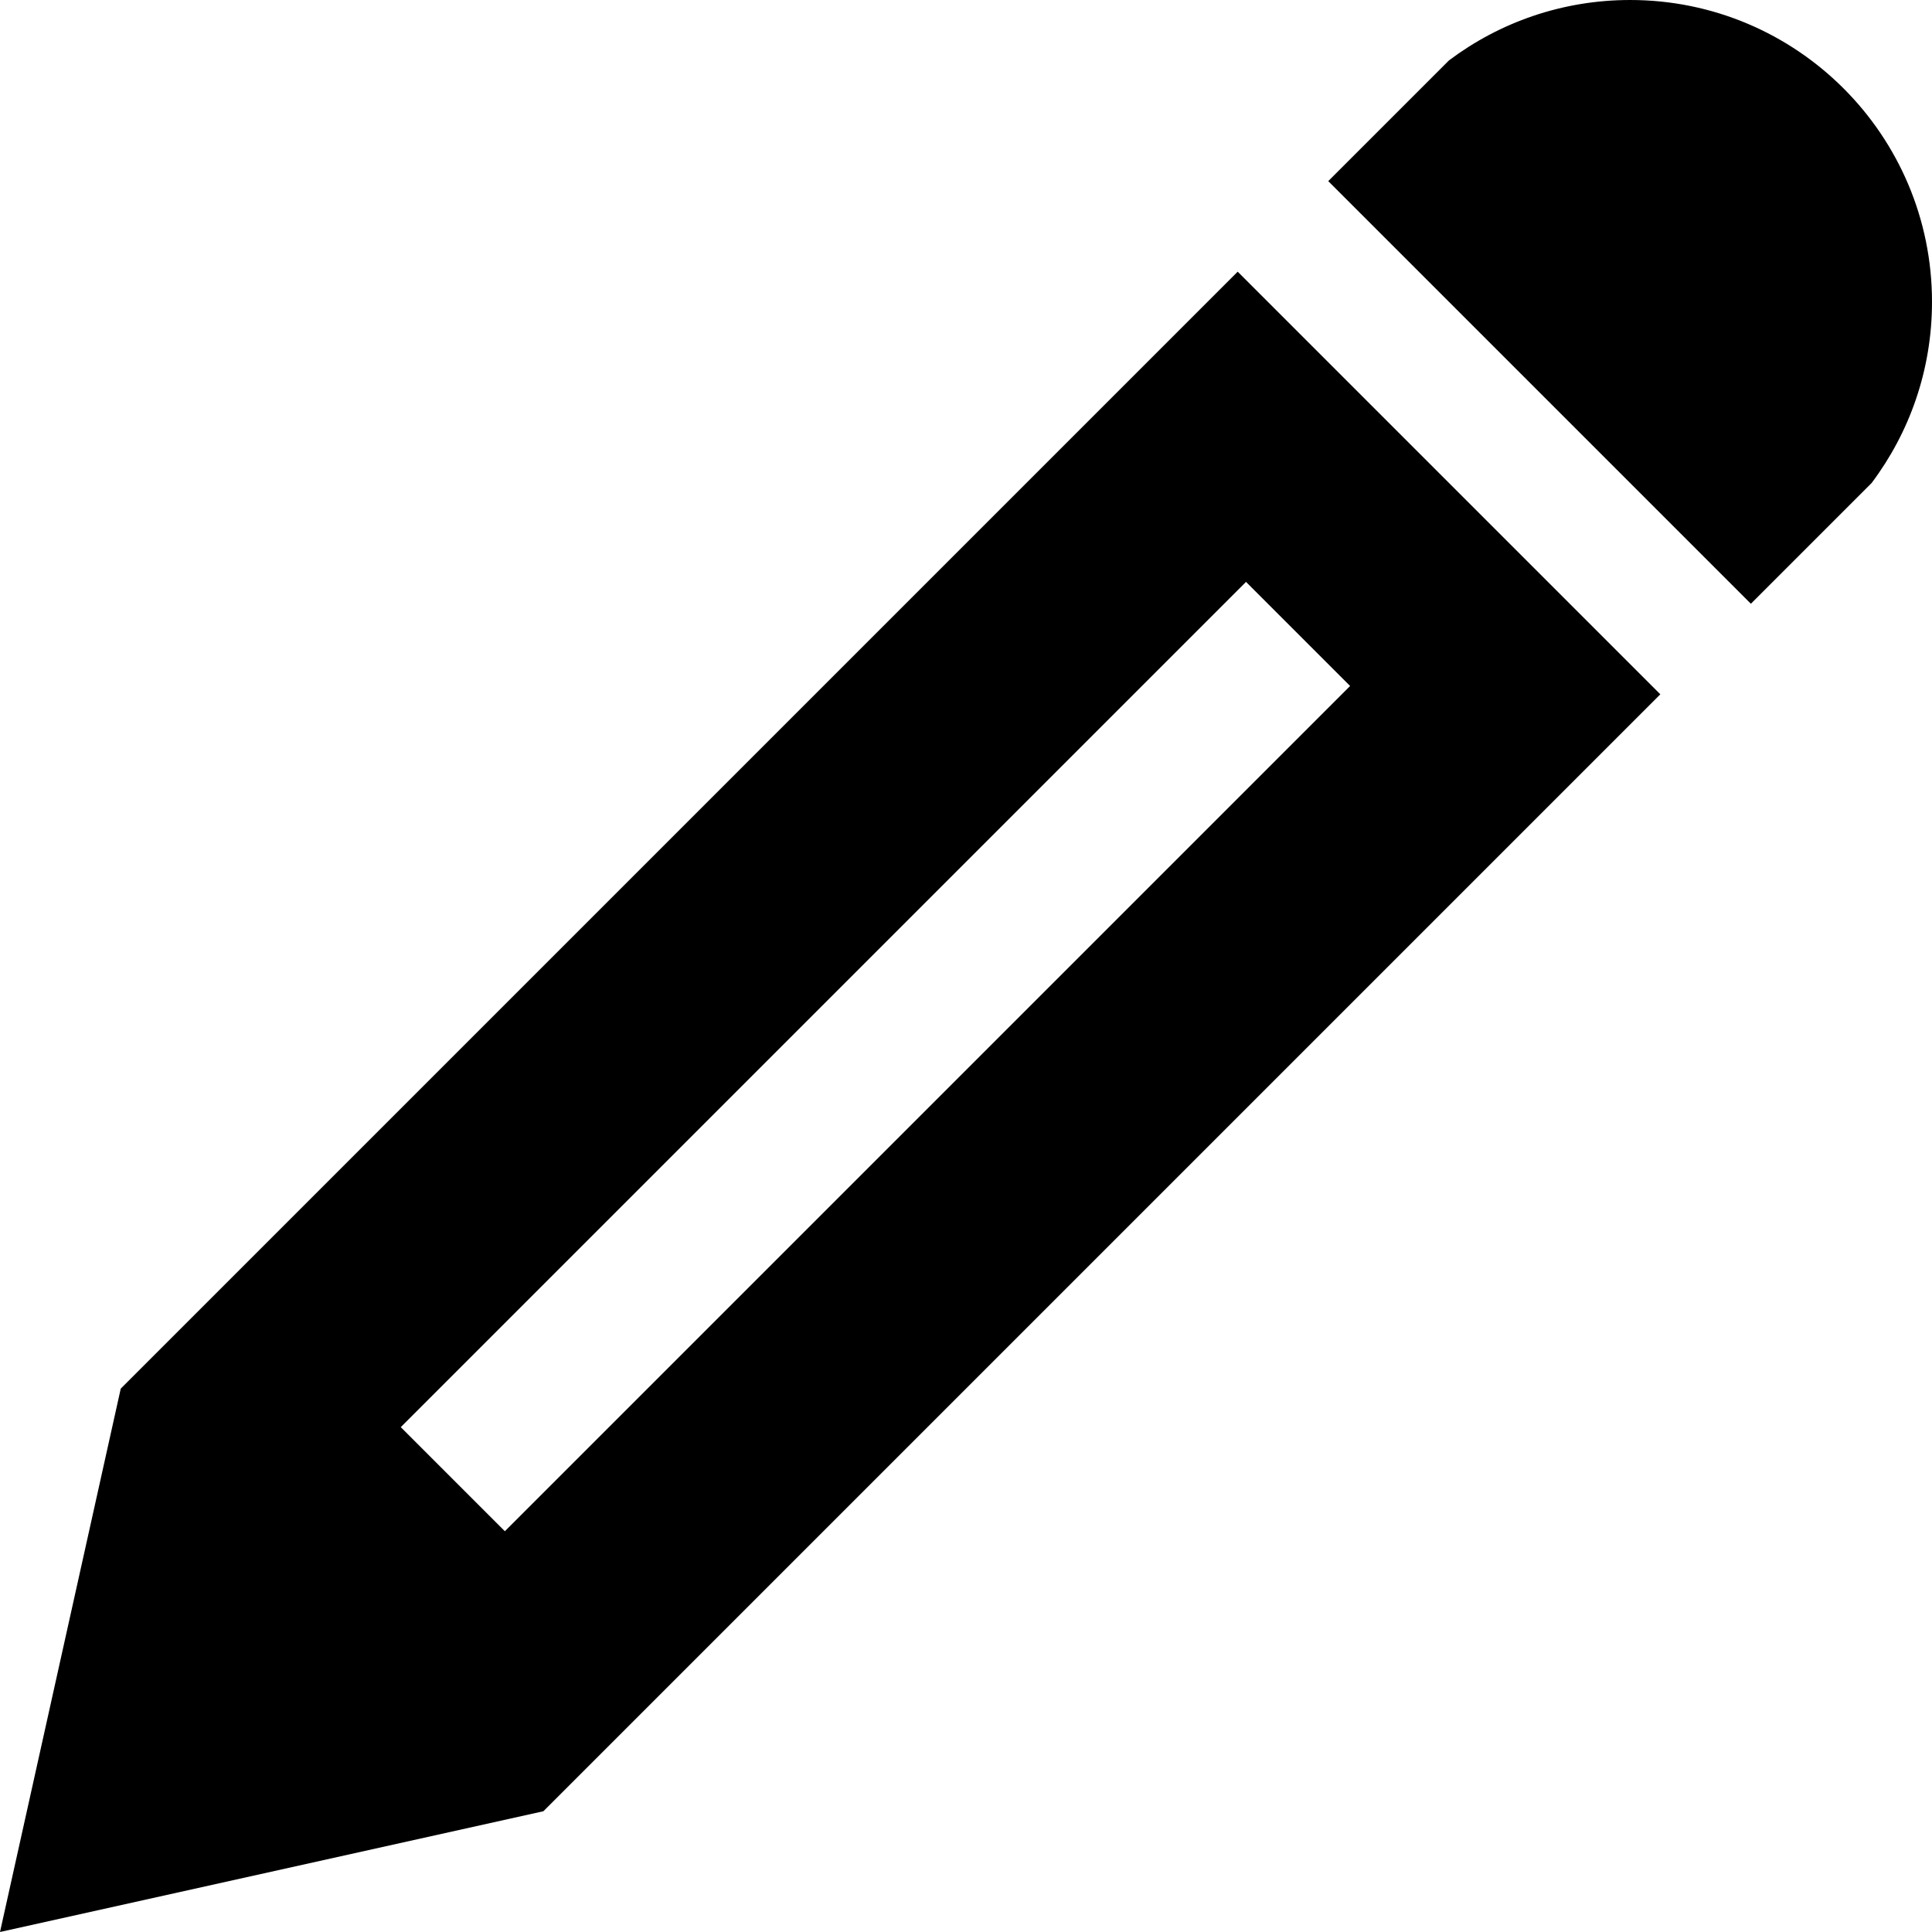
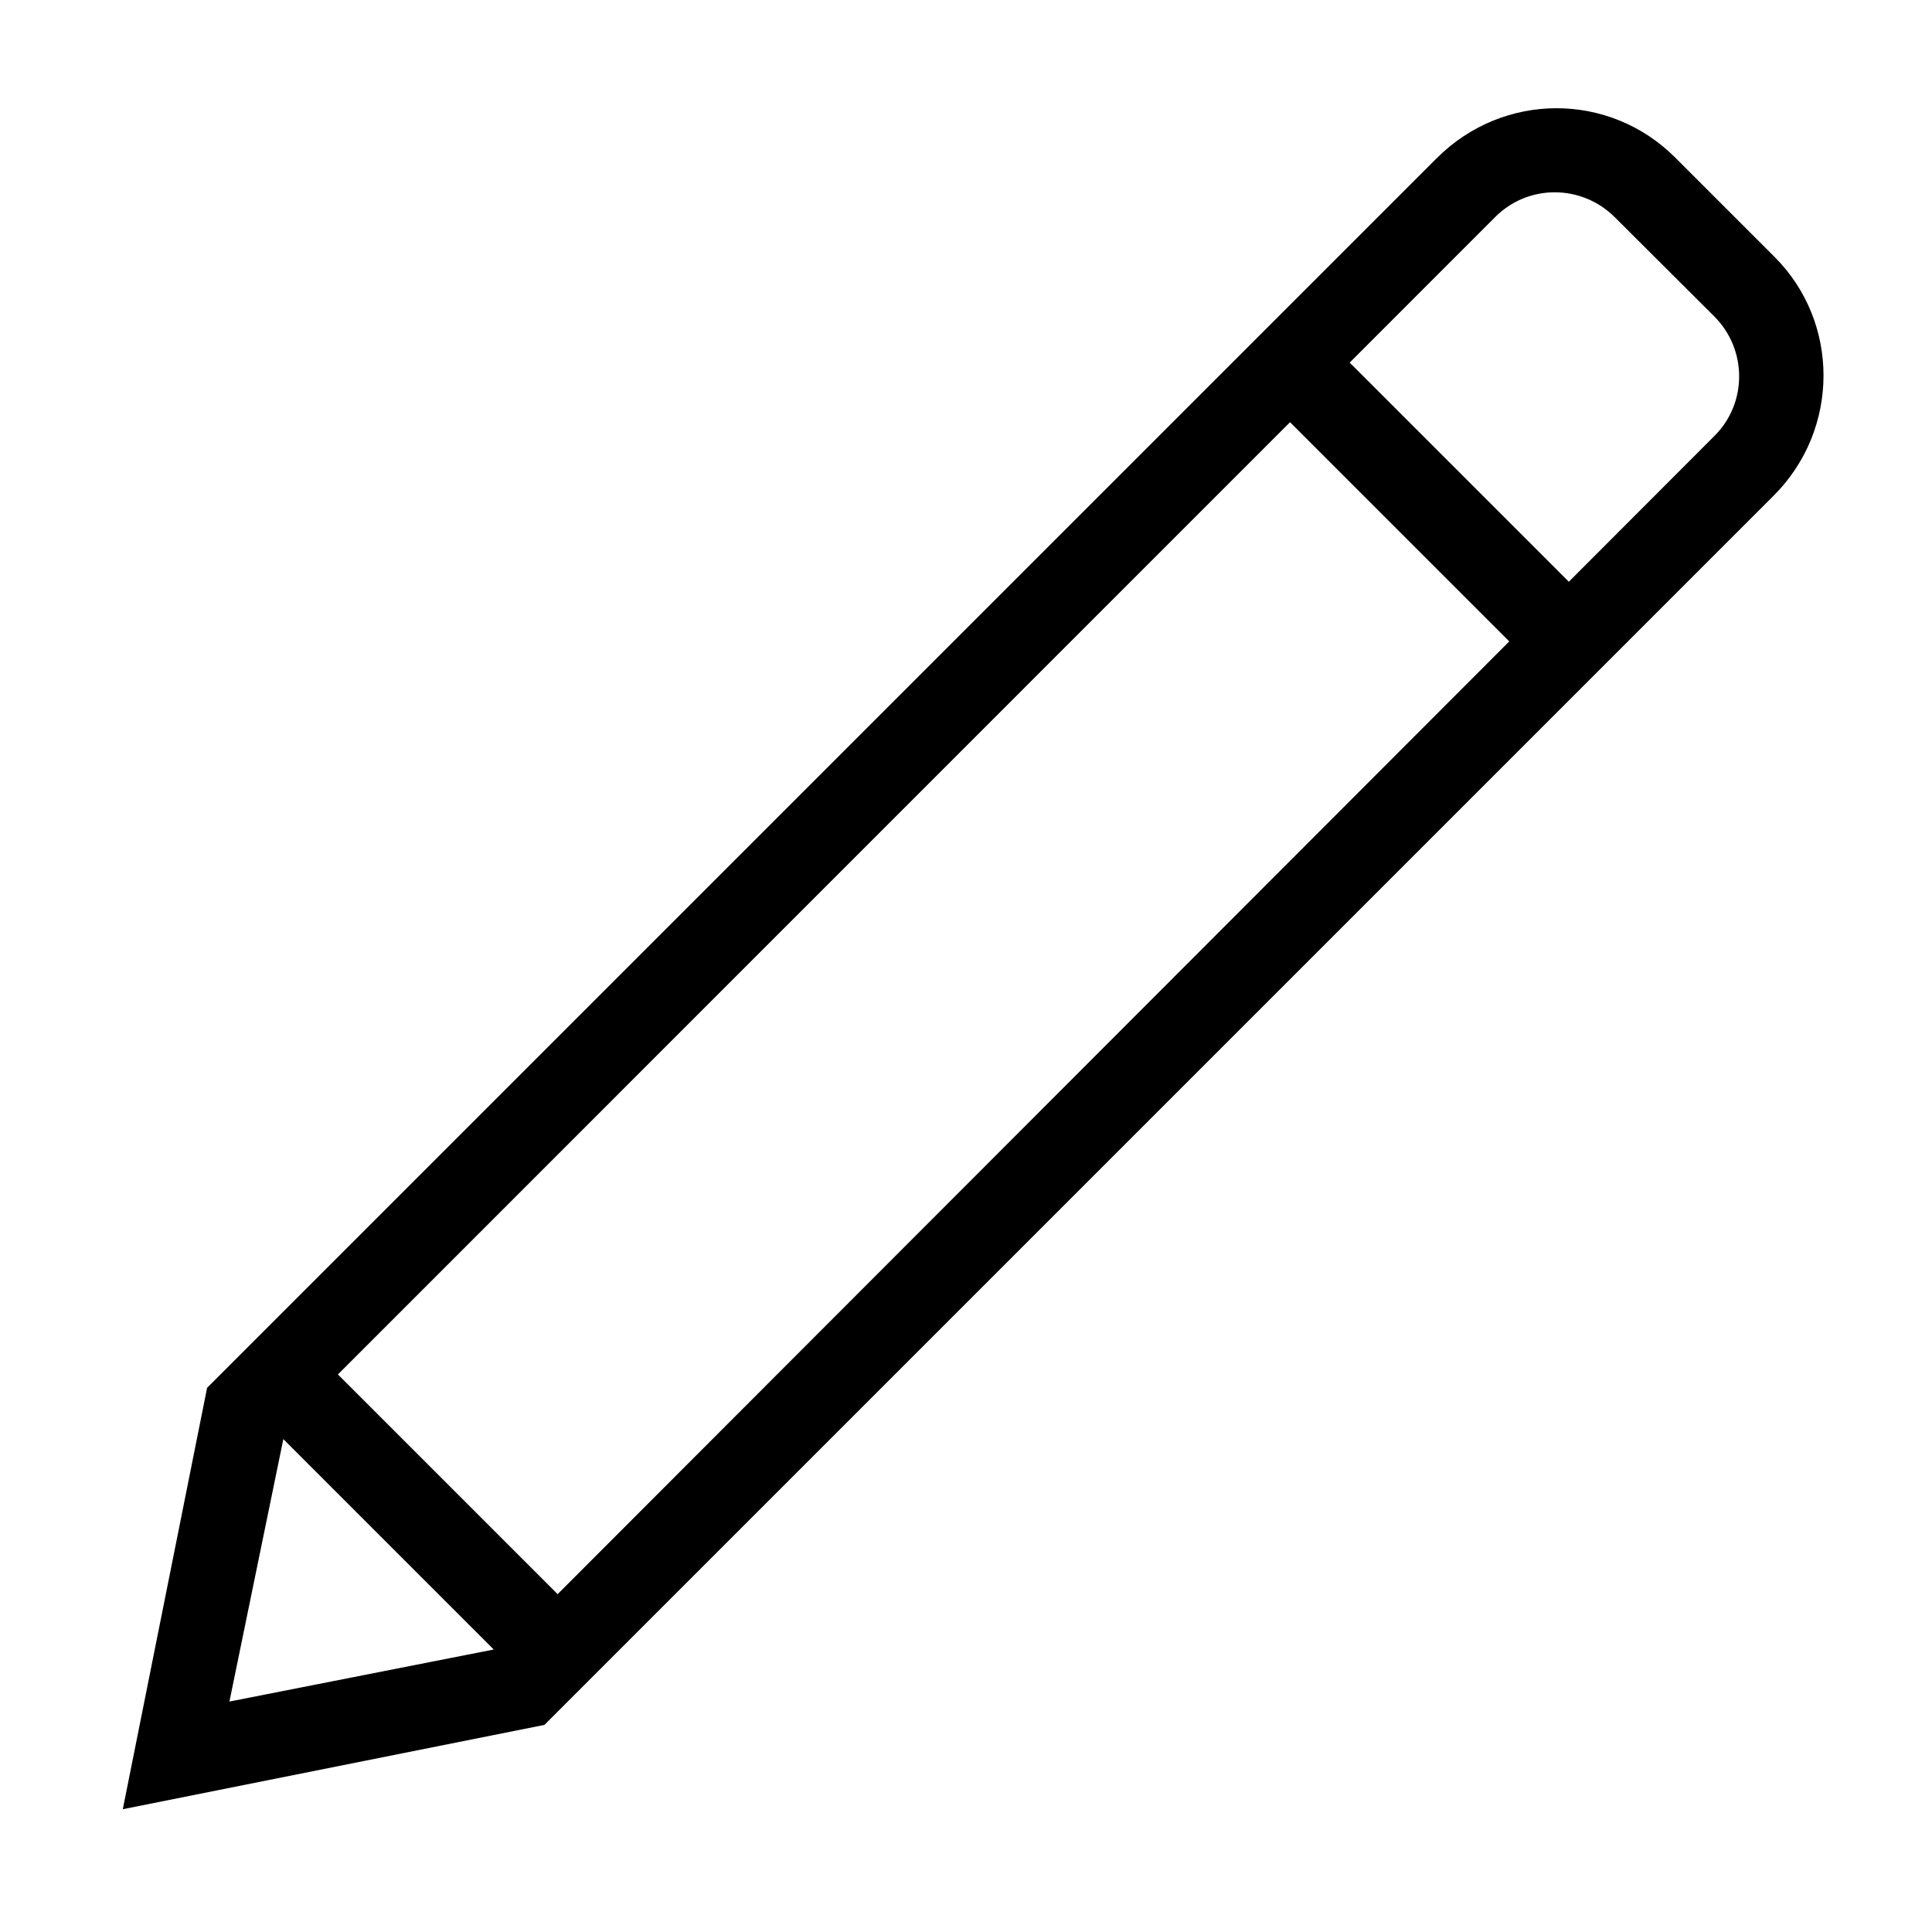
<svg xmlns="http://www.w3.org/2000/svg" version="1.1" width="32" height="32" viewBox="0 0 32 32">
-   <path d="M27 0c2.761 0 5 2.239 5 5 0 1.126-0.372 2.164-1 3l-2 2-7-7 2-2c0.836-0.628 1.874-1 3-1zM2 23l-2 9 9-2 18.5-18.5-7-7-18.5 18.5zM22.362 11.362l-14 14-1.724-1.724 14-14 1.724 1.724z" />
+   <path d="M24.998 10.624l-15.762 15.78-3.639-3.639 15.77-15.772 3.631 3.631zM25.985 9.636l-3.63-3.63 2.412-2.413c0.546-0.547 1.43-0.542 1.978 0.004l1.648 1.643c0.547 0.546 0.551 1.432 0.007 1.977l-2.415 2.418zM4.693 23.836l3.485 3.485-4.378 0.862 0.893-4.347zM3.431 22.983l-1.397 6.983 6.983-1.396 20.362-20.362c1.095-1.095 1.098-2.868 0.014-3.952l-1.647-1.647c-1.088-1.088-2.845-1.094-3.952 0.014l-20.362 20.362z" />
</svg>
